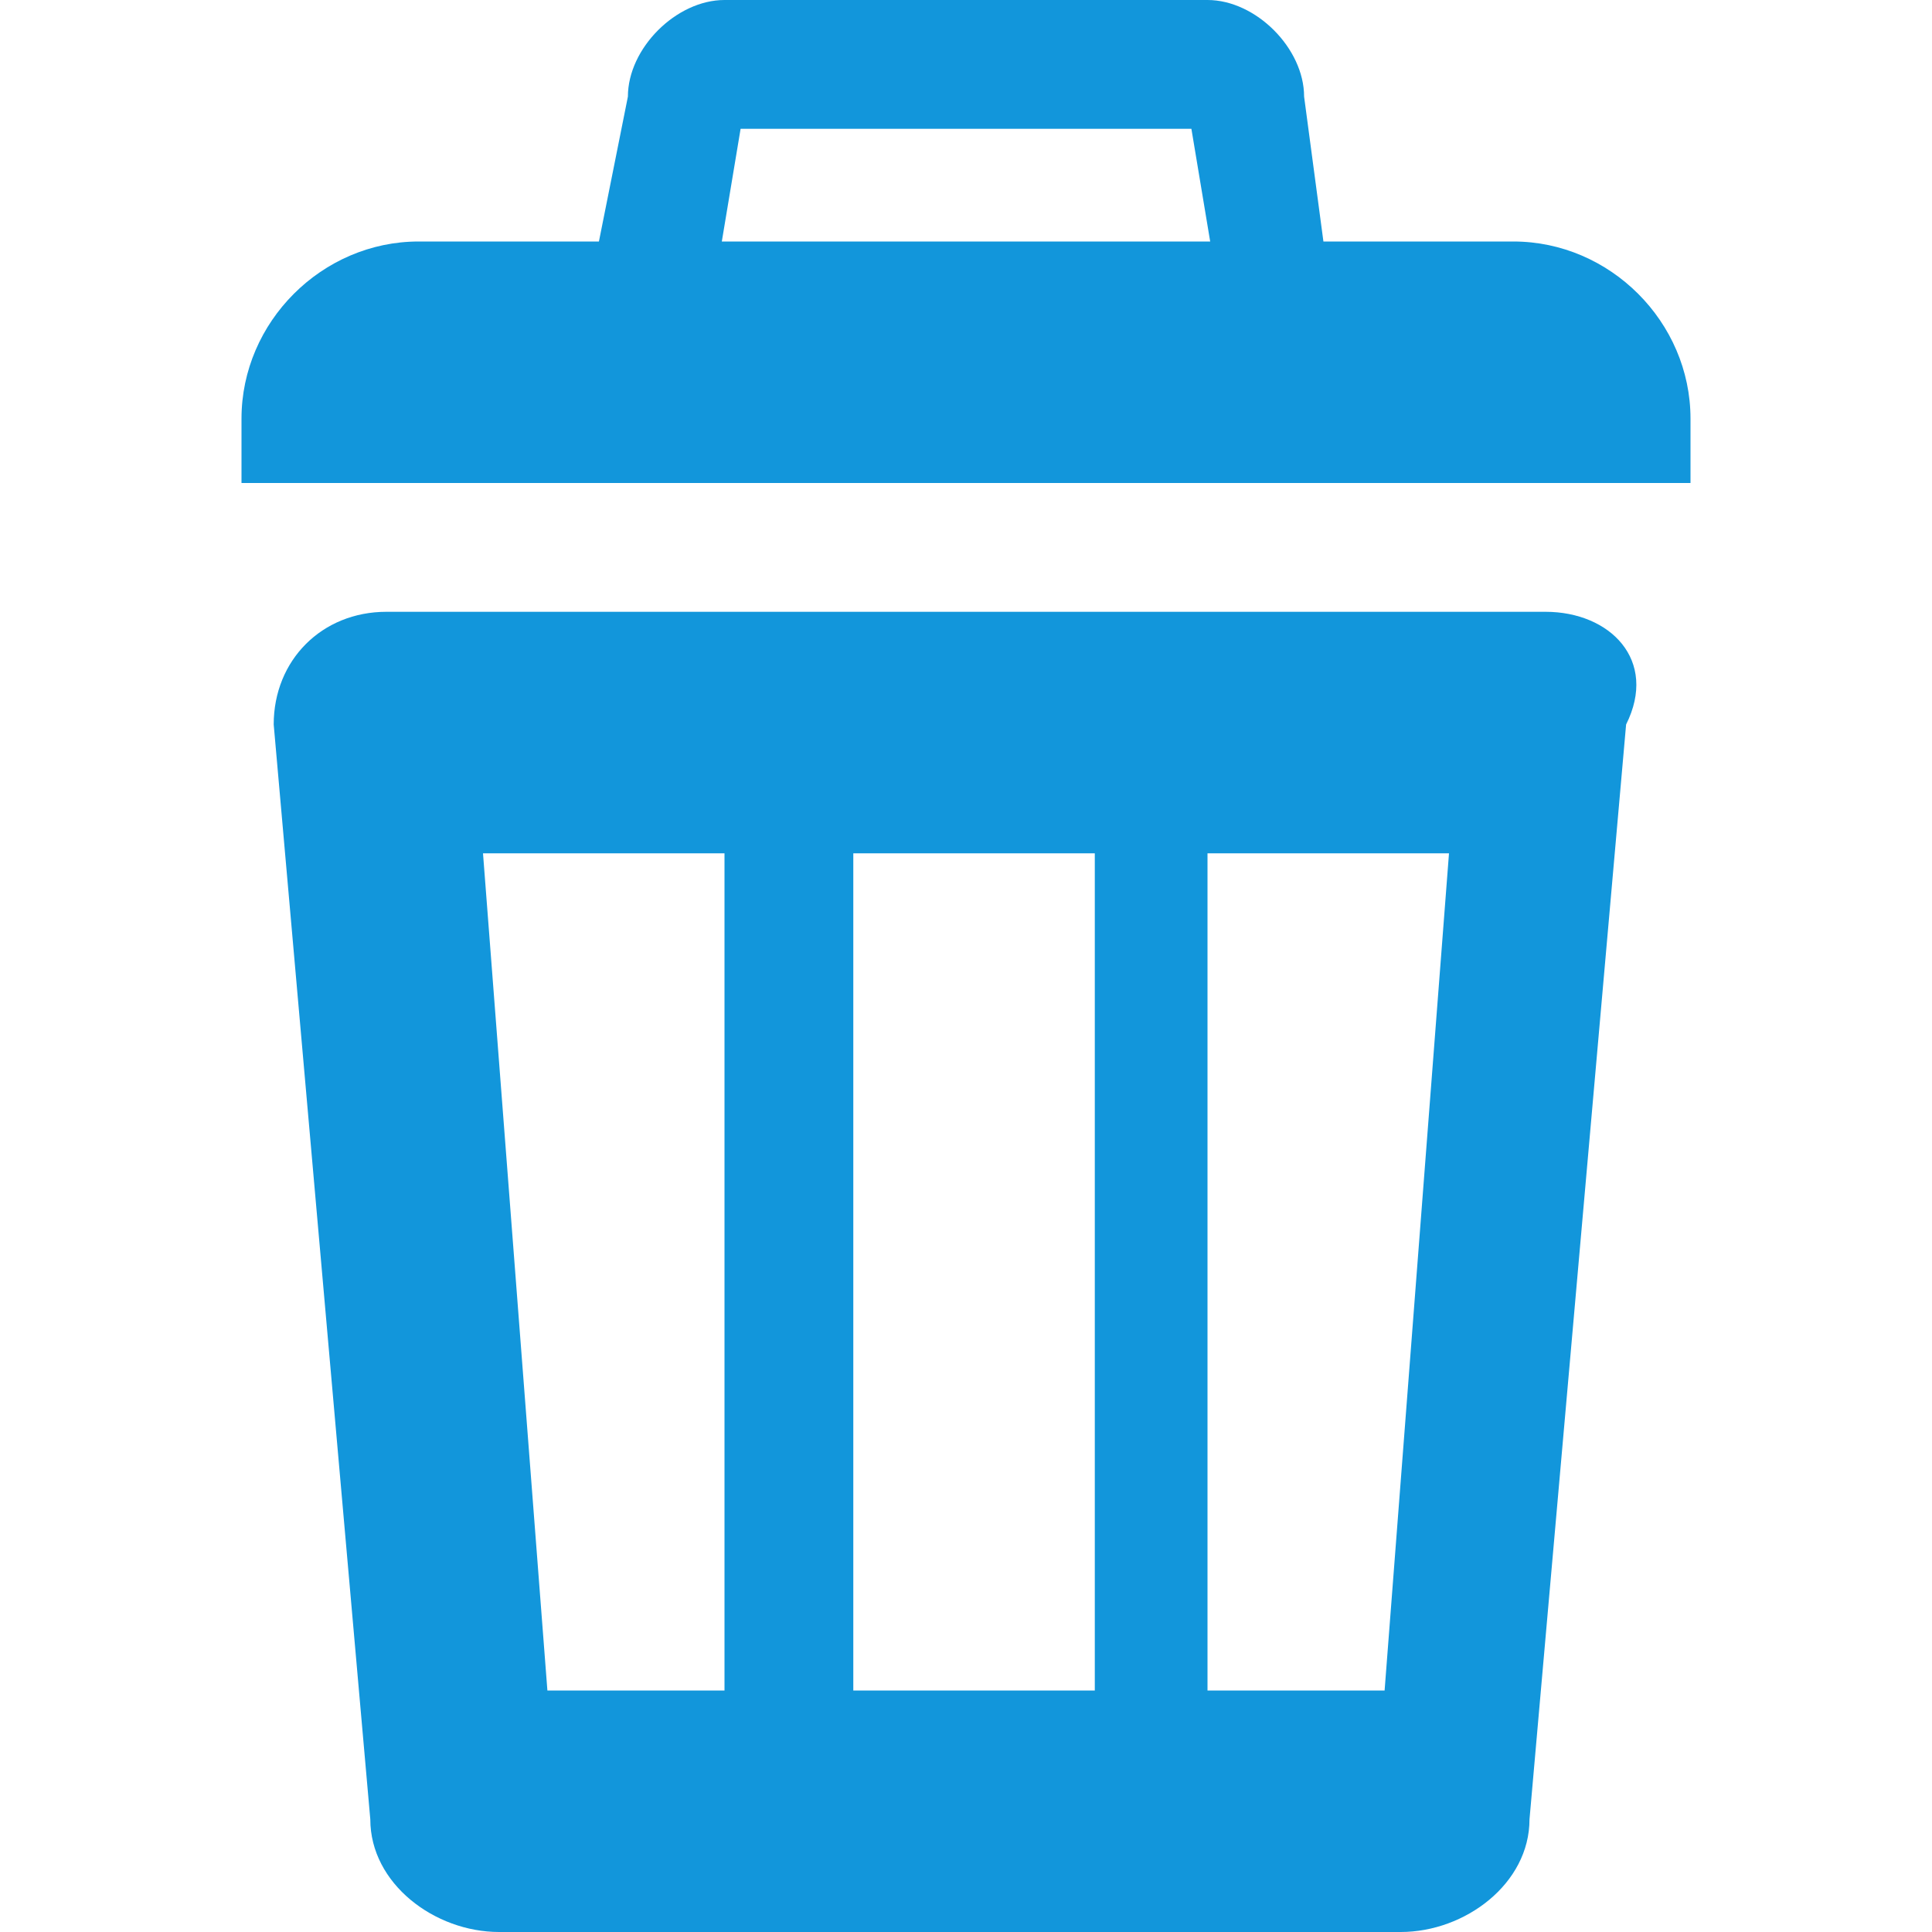
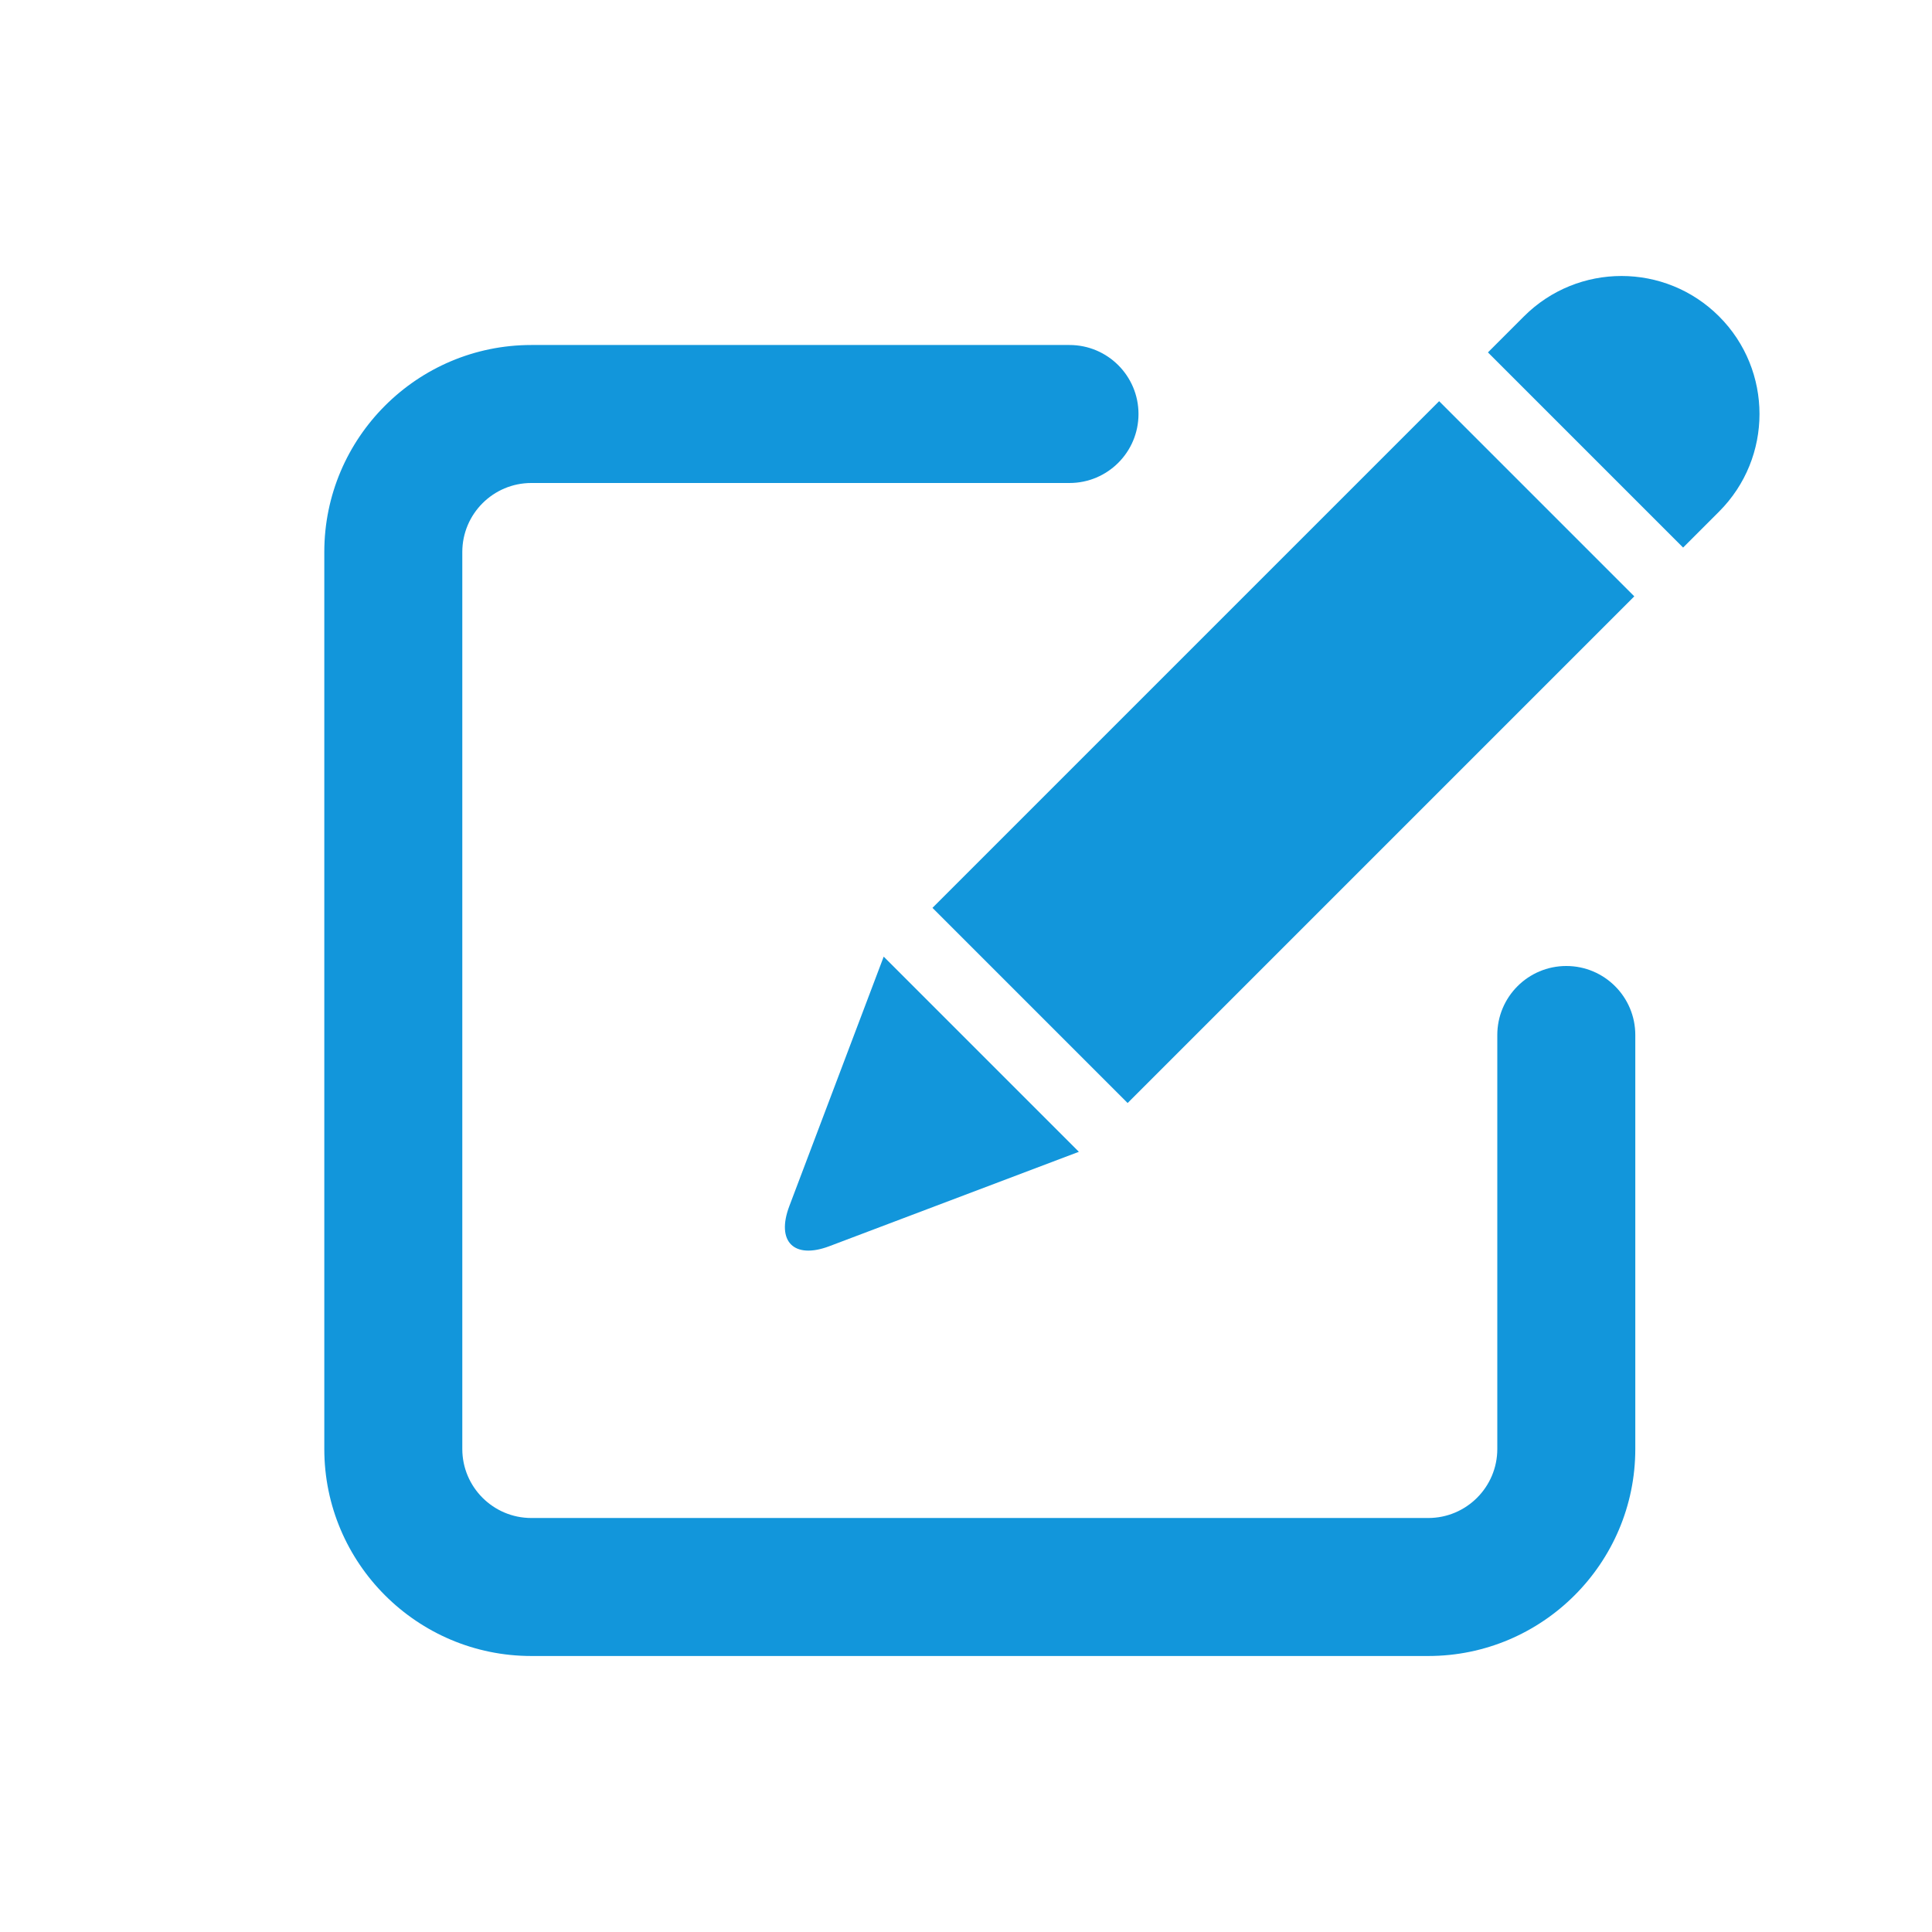
- <svg xmlns="http://www.w3.org/2000/svg" t="1531810275974" class="icon" viewBox="0 0 1024 1024" version="1.1" p-id="4583" height="32" width="32">
-   <path d="M802.133 128H221.867C170.667 128 128 170.667 128 221.867V256h768v-34.133c0-51.2-42.667-93.867-93.867-93.867z m-170.667-59.733L648.533 170.667H375.467L392.533 68.267h238.933zM640 0H384c-25.6 0-51.2 25.6-51.2 51.2l-25.6 128c0 25.6 17.067 51.2 42.667 51.2h315.733c25.6 0 42.667-25.6 42.667-51.2L691.2 51.2C691.2 25.6 665.6 0 640 0z m179.2 324.267H204.8c-34.133 0-59.733 25.6-59.733 59.733l51.2 580.267c0 34.133 34.133 59.733 68.267 59.733h477.867c34.133 0 68.267-25.6 68.267-59.733l51.2-580.267c17.067-34.133-8.533-59.733-42.667-59.733zM384 896H290.133l-34.133-443.733H384v443.733z m196.267 0H452.267V452.267h128v443.733z m153.6 0H640V452.267h128l-34.133 443.733z" fill="#1296db" p-id="4584" />
+ <svg xmlns="http://www.w3.org/2000/svg" t="1531810388898" class="icon" viewBox="0 0 1024 1024" version="1.1" p-id="7096" height="32" width="32">
+   <path d="M757.029 877.714H281.6c-60.496 0-109.714-49.218-109.714-109.714V292.571c0-60.496 49.218-109.714 109.714-109.714h285.257c20.195 0 36.571 16.377 36.571 36.571s-16.377 36.571-36.571 36.571H281.6c-20.165 0-36.571 16.406-36.571 36.571v475.429c0 20.165 16.406 36.571 36.571 36.571h475.429c20.165 0 36.571-16.406 36.571-36.571v-219.429c0-20.195 16.377-36.571 36.571-36.571s36.571 16.377 36.571 36.571v219.429c0 60.496-49.218 109.714-109.714 109.714z" fill="#1296db" p-id="7097" />
+   <path d="M537.659 623.404l34.165-12.924-25.86-25.86-51.723-51.723-25.86-25.86-12.921 34.158-0.022 0.048-37.072 97.993c-7.117 18.812 2.45 28.379 21.259 21.259l38.385-14.523 4.564-1.726 55.044-20.824 0.04-0.018zM494.226 481.181l268.544-268.544 103.439 103.442-268.54 268.544zM911.152 167.706c-28.566-28.566-74.88-28.566-103.442 0l-19.072 19.072 103.442 103.442 19.072-19.072c28.559-28.562 28.559-74.876 0-103.442z" fill="#1296db" p-id="7098" />
</svg>
